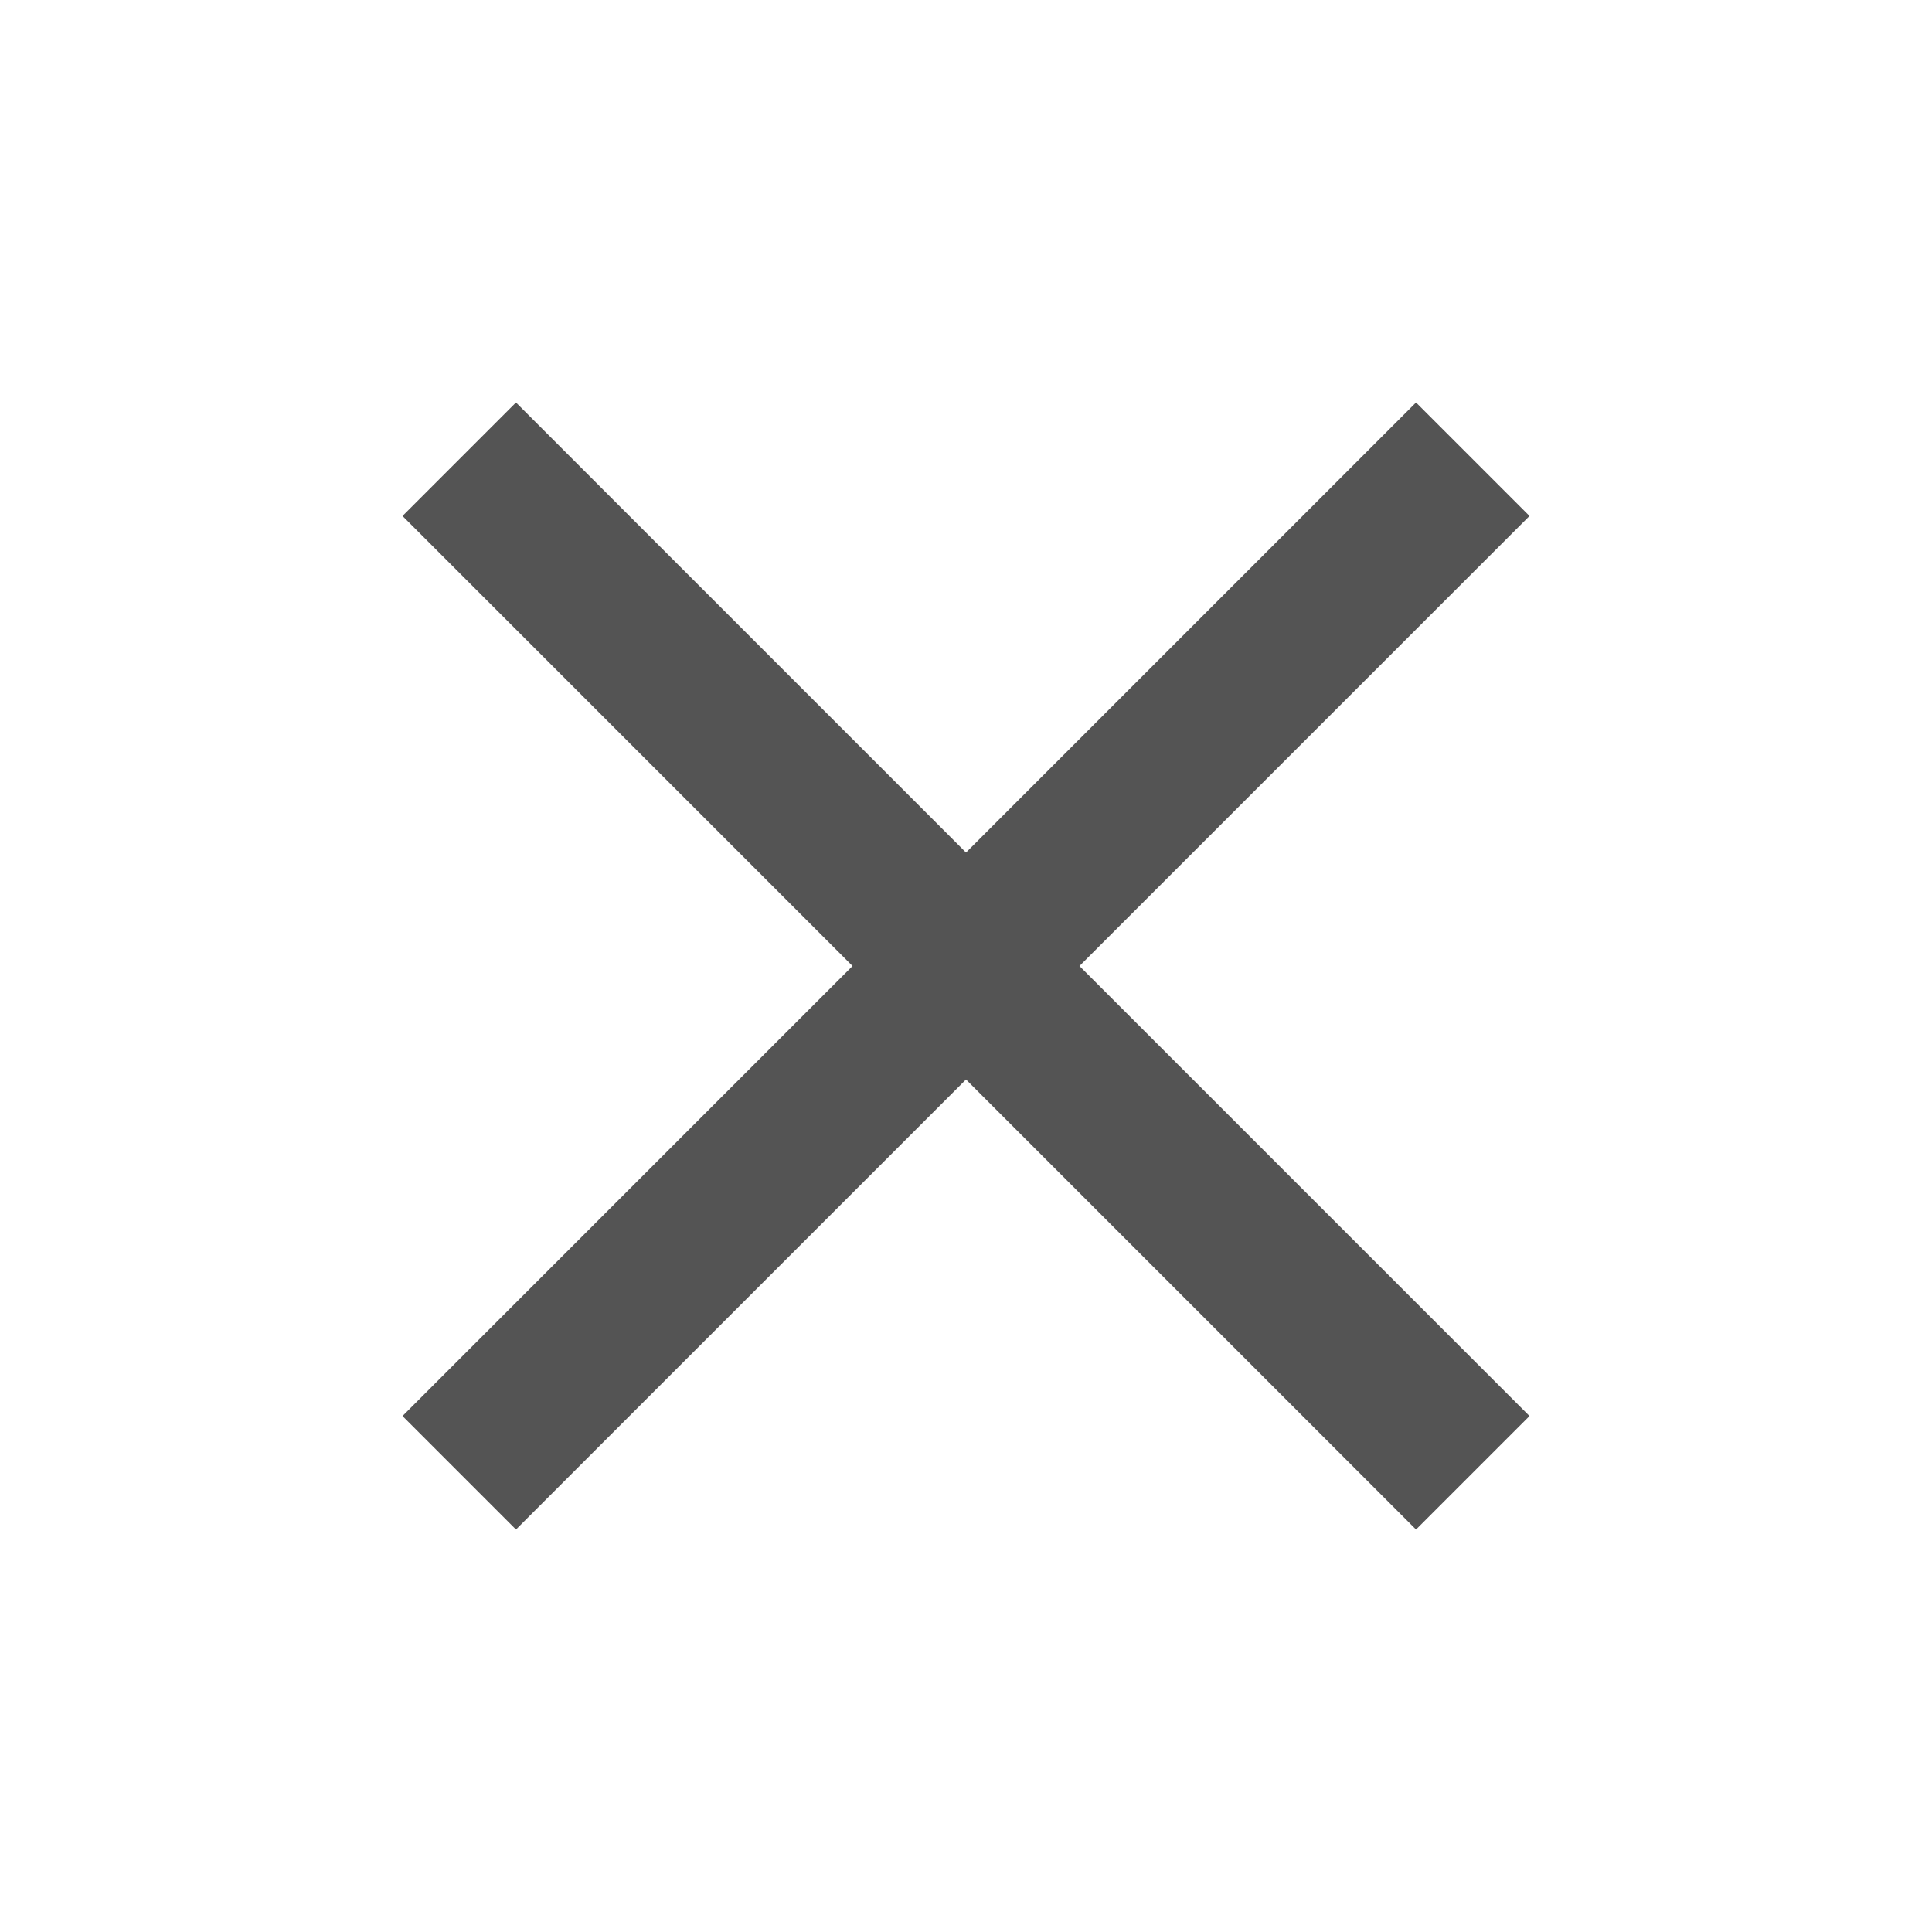
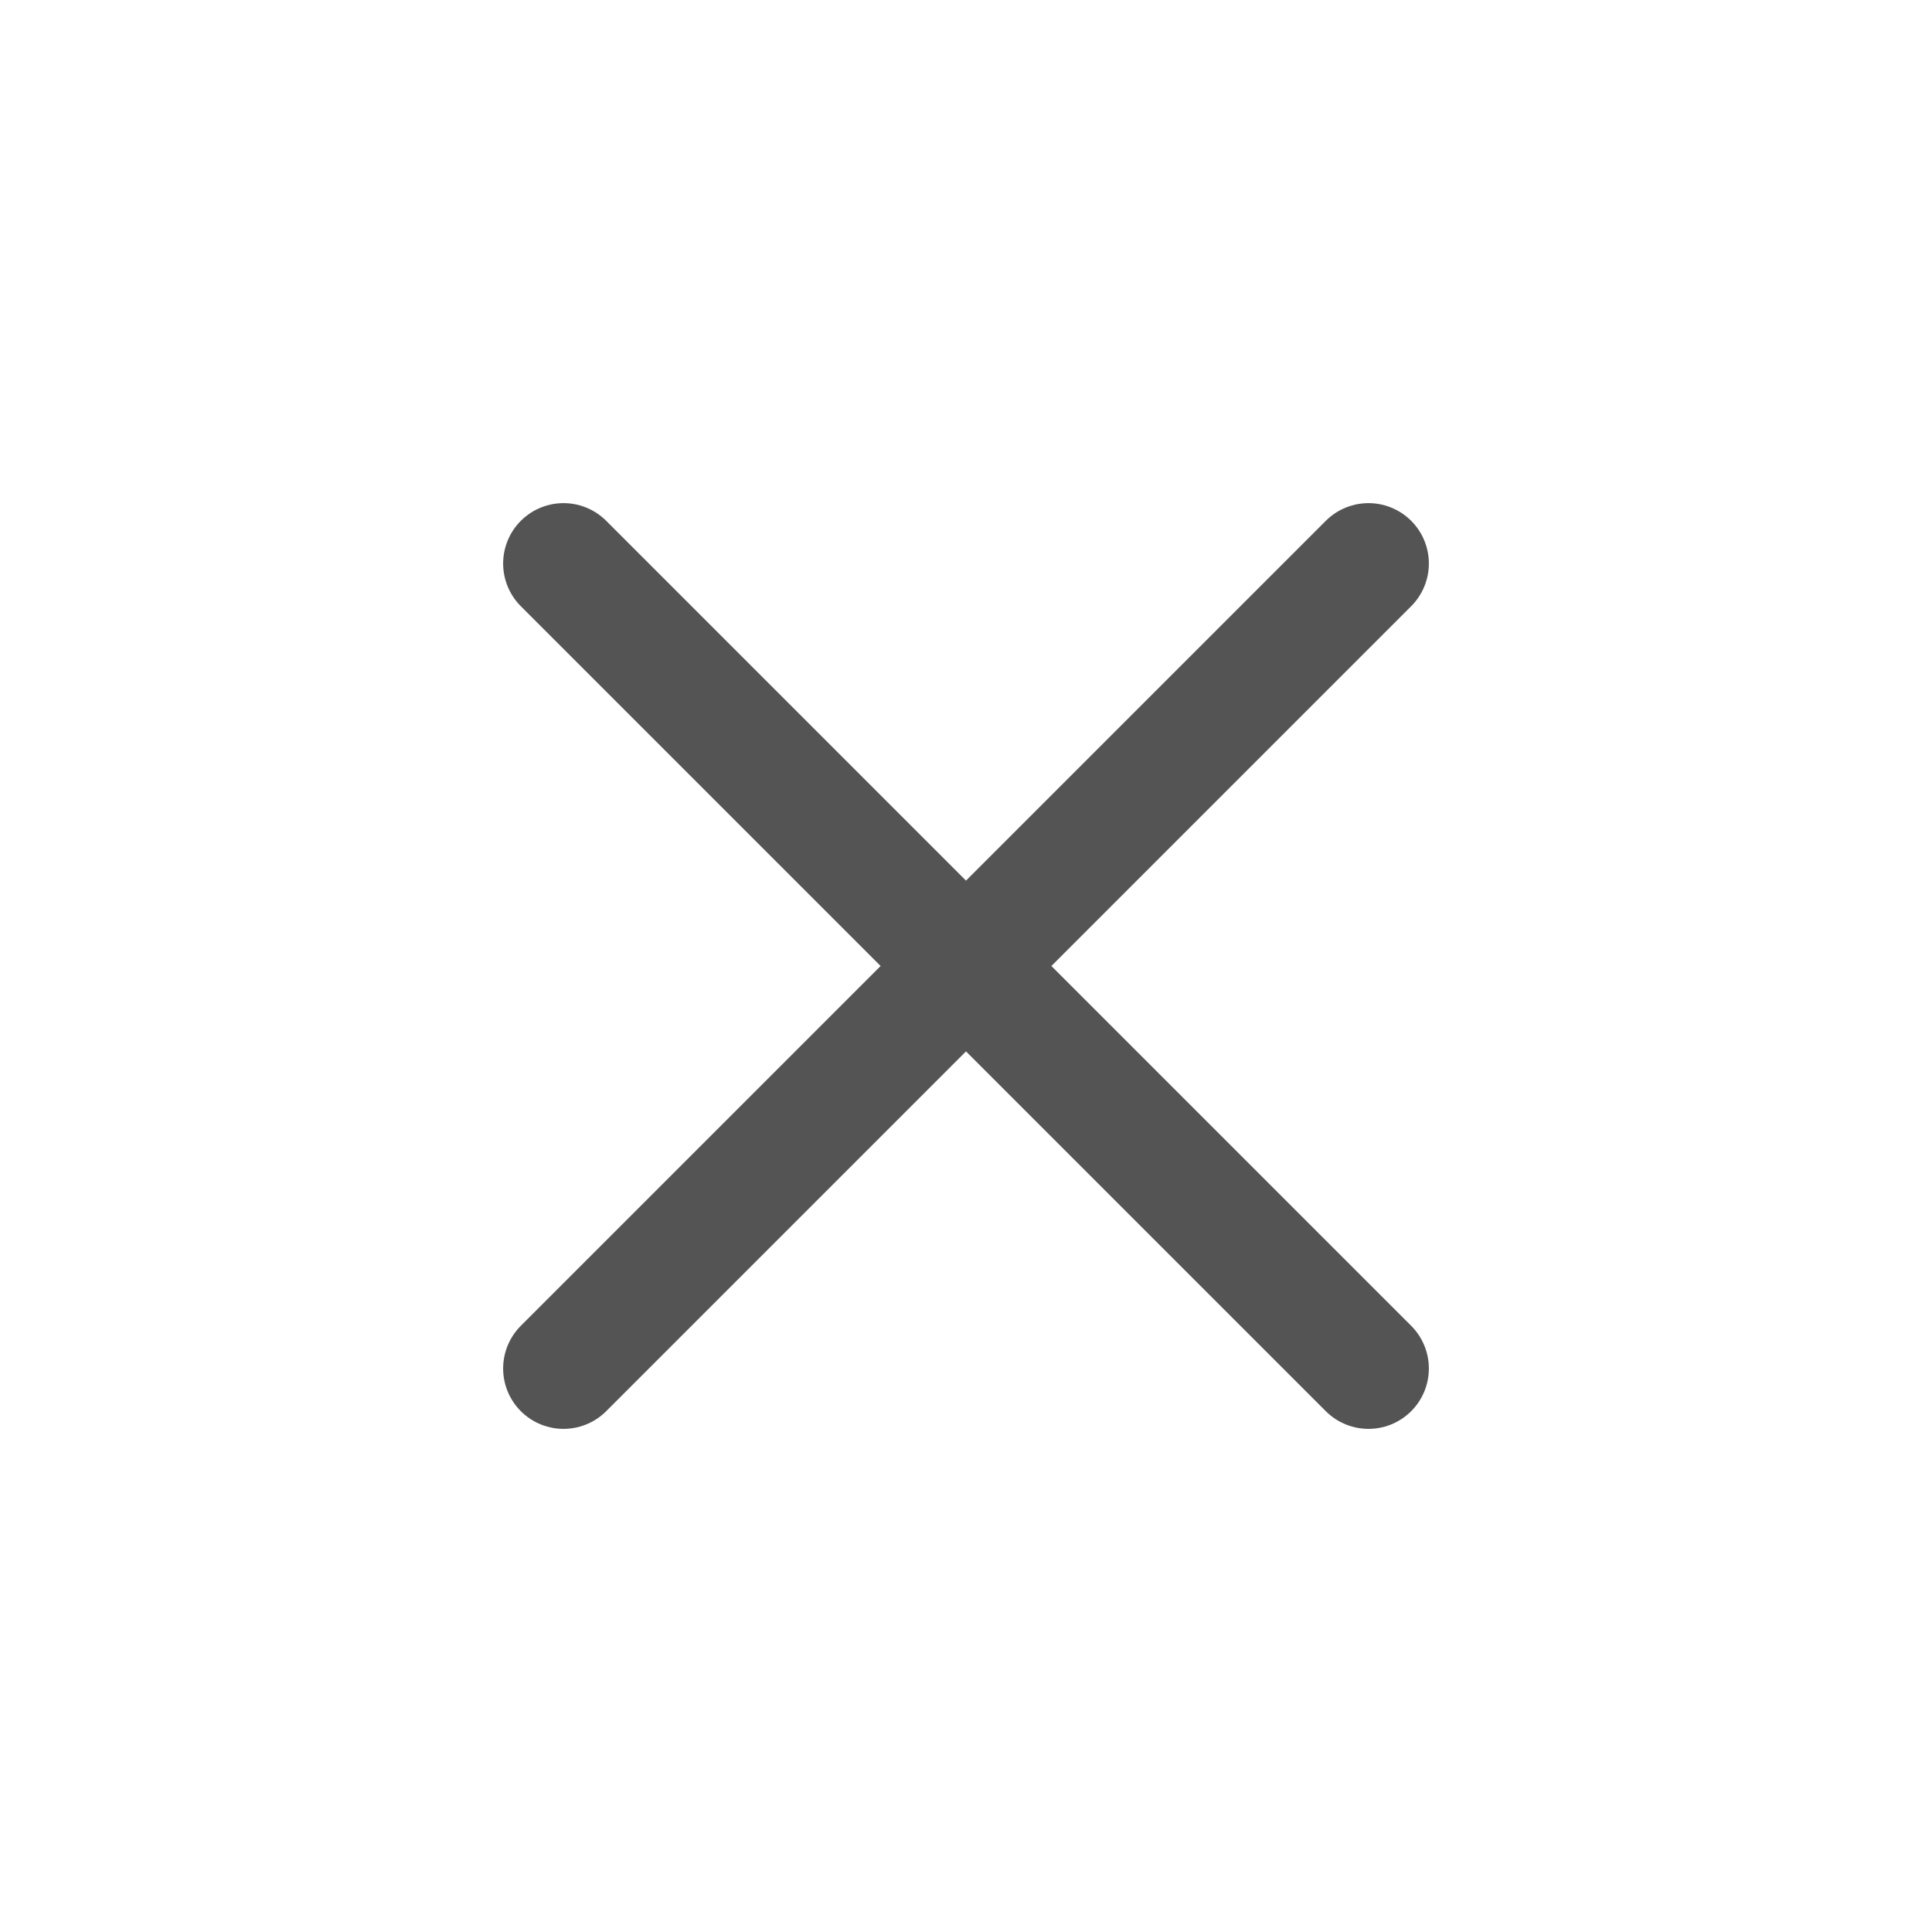
- <svg xmlns="http://www.w3.org/2000/svg" width="30" height="30" viewBox="0 0 30 30" fill="none">
-   <path d="M23.75 8.012L21.988 6.25L15 13.238L8.012 6.25L6.25 8.012L13.238 15L6.25 21.988L8.012 23.75L15 16.762L21.988 23.75L23.75 21.988L16.762 15L23.75 8.012Z" fill="#545454" />
+ <svg xmlns="http://www.w3.org/2000/svg" width="70" height="70" viewBox="0 0 70 70" fill="none">
+   <path d="M20.417 20.417L49.583 49.583M20.417 49.583L49.583 20.417" stroke="#545454" stroke-width="4.375" stroke-linecap="round" stroke-linejoin="round" />
</svg>
